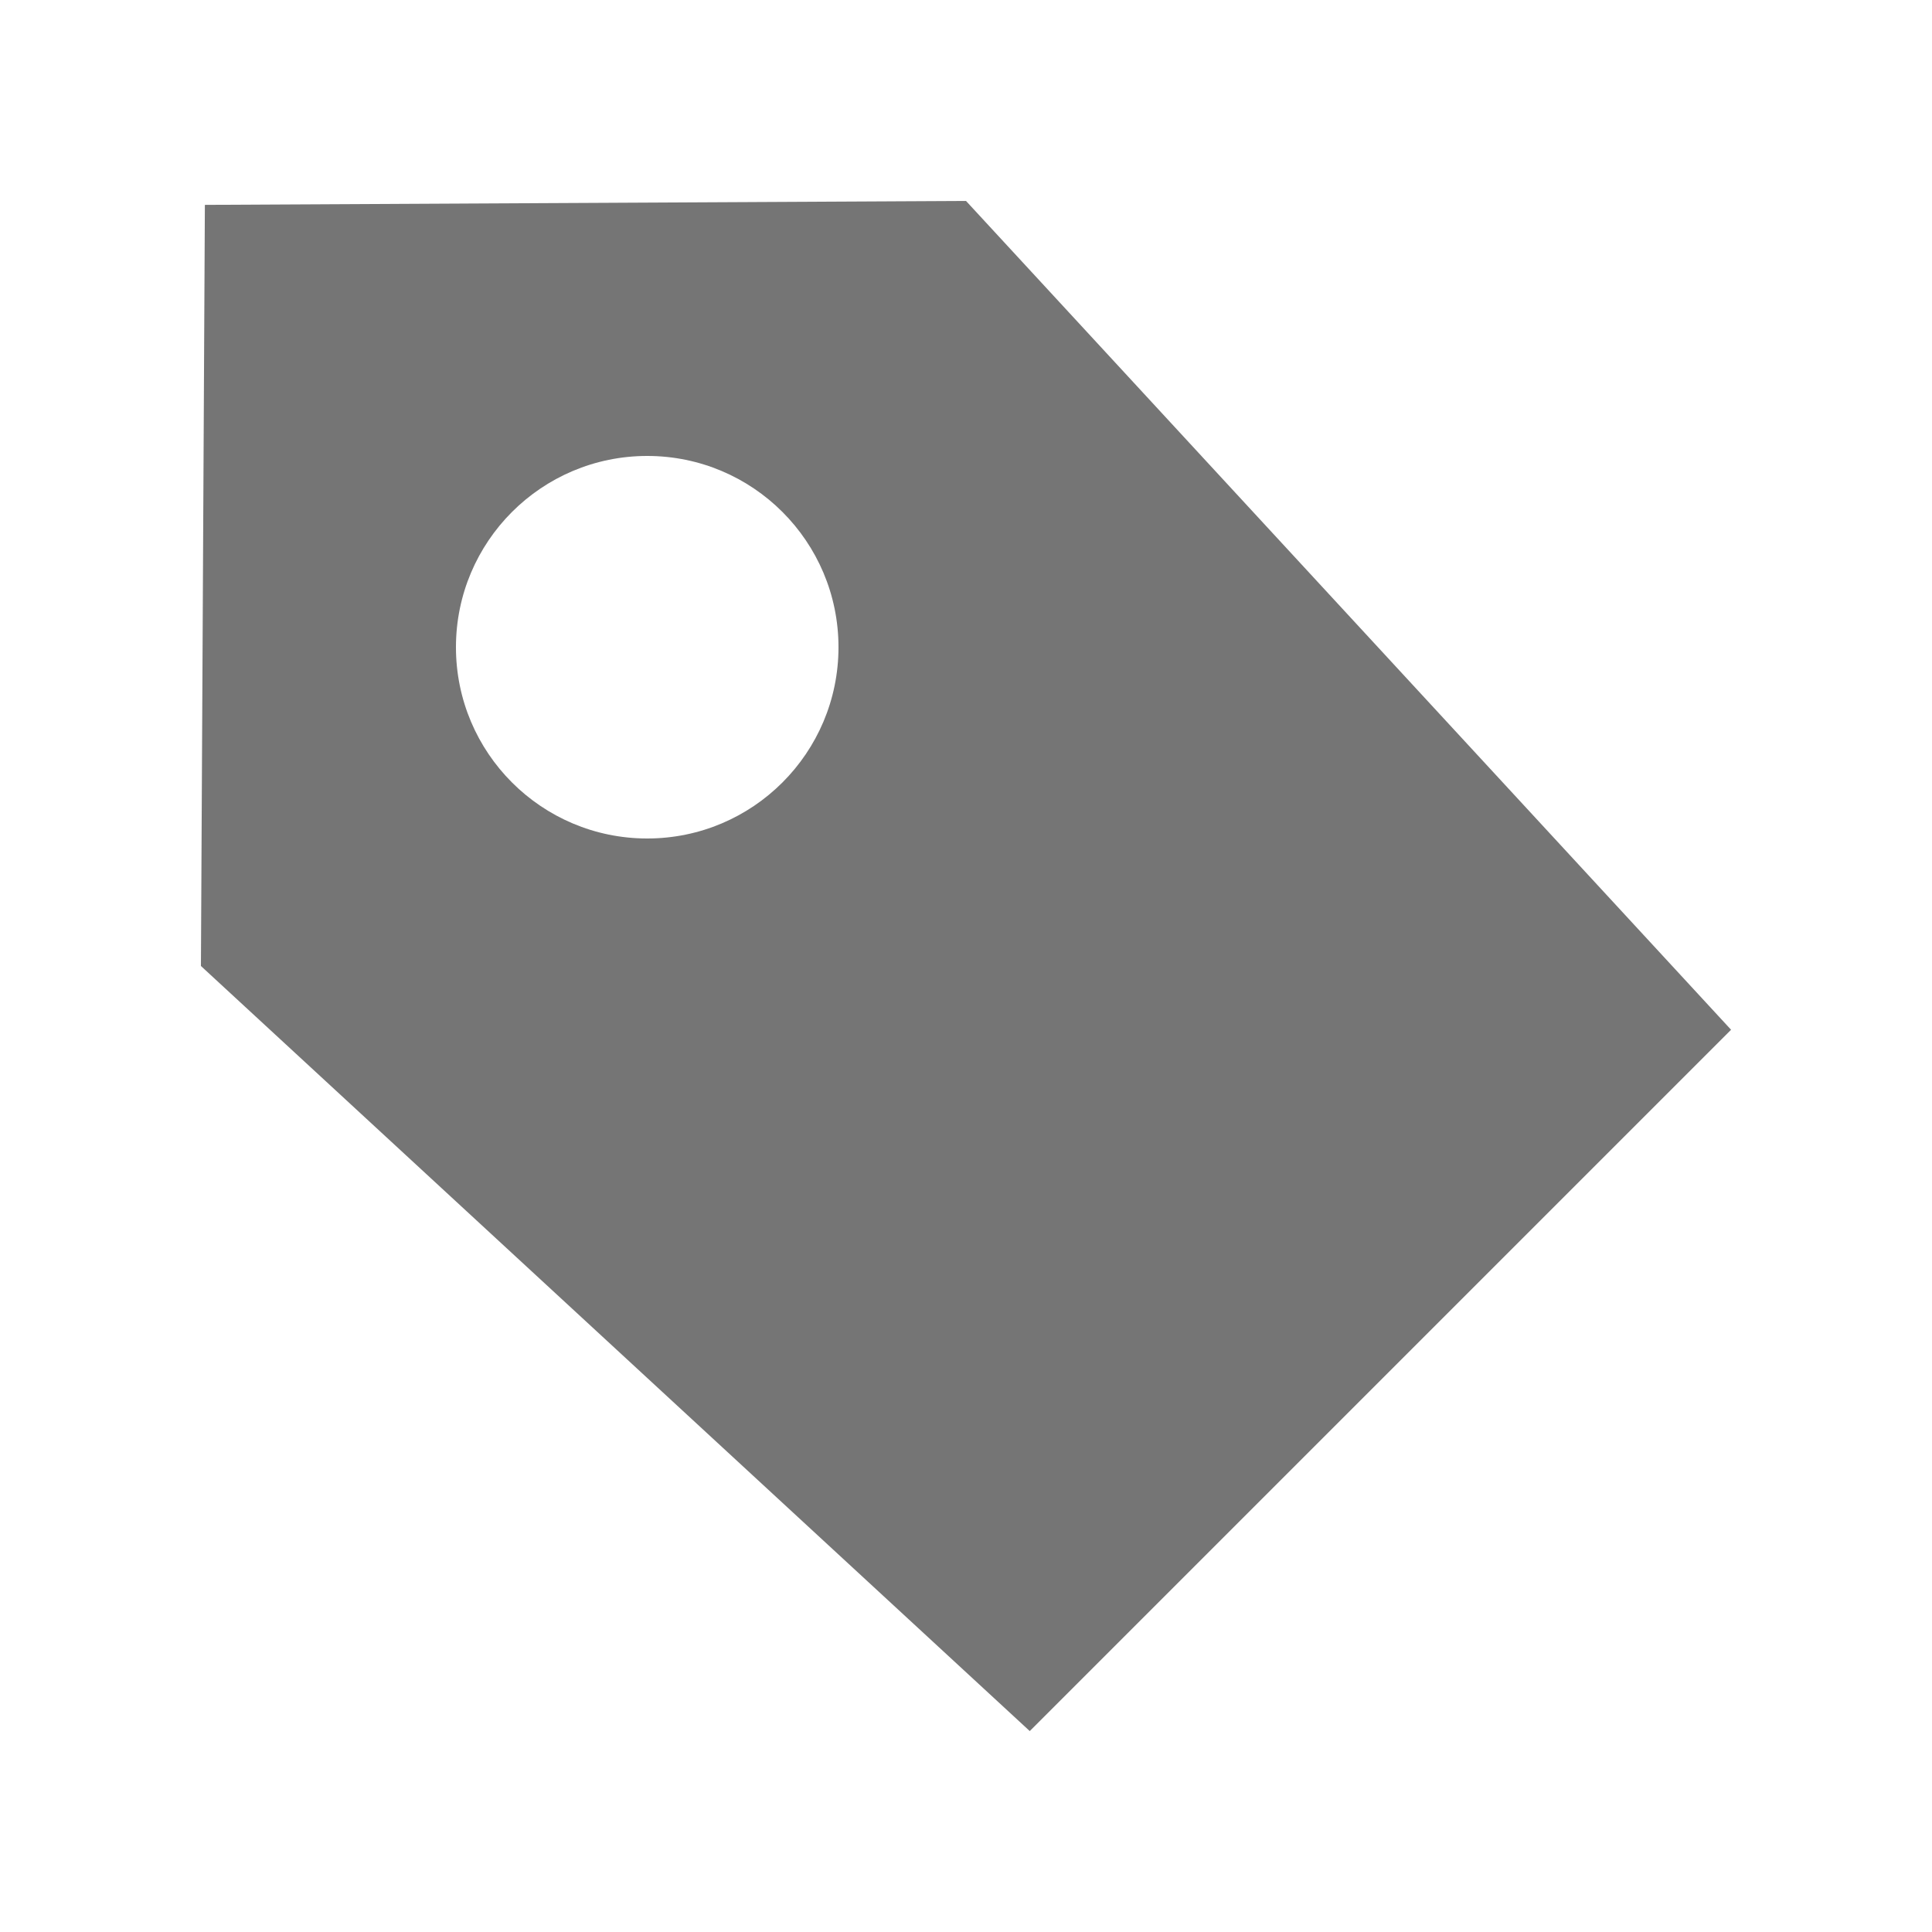
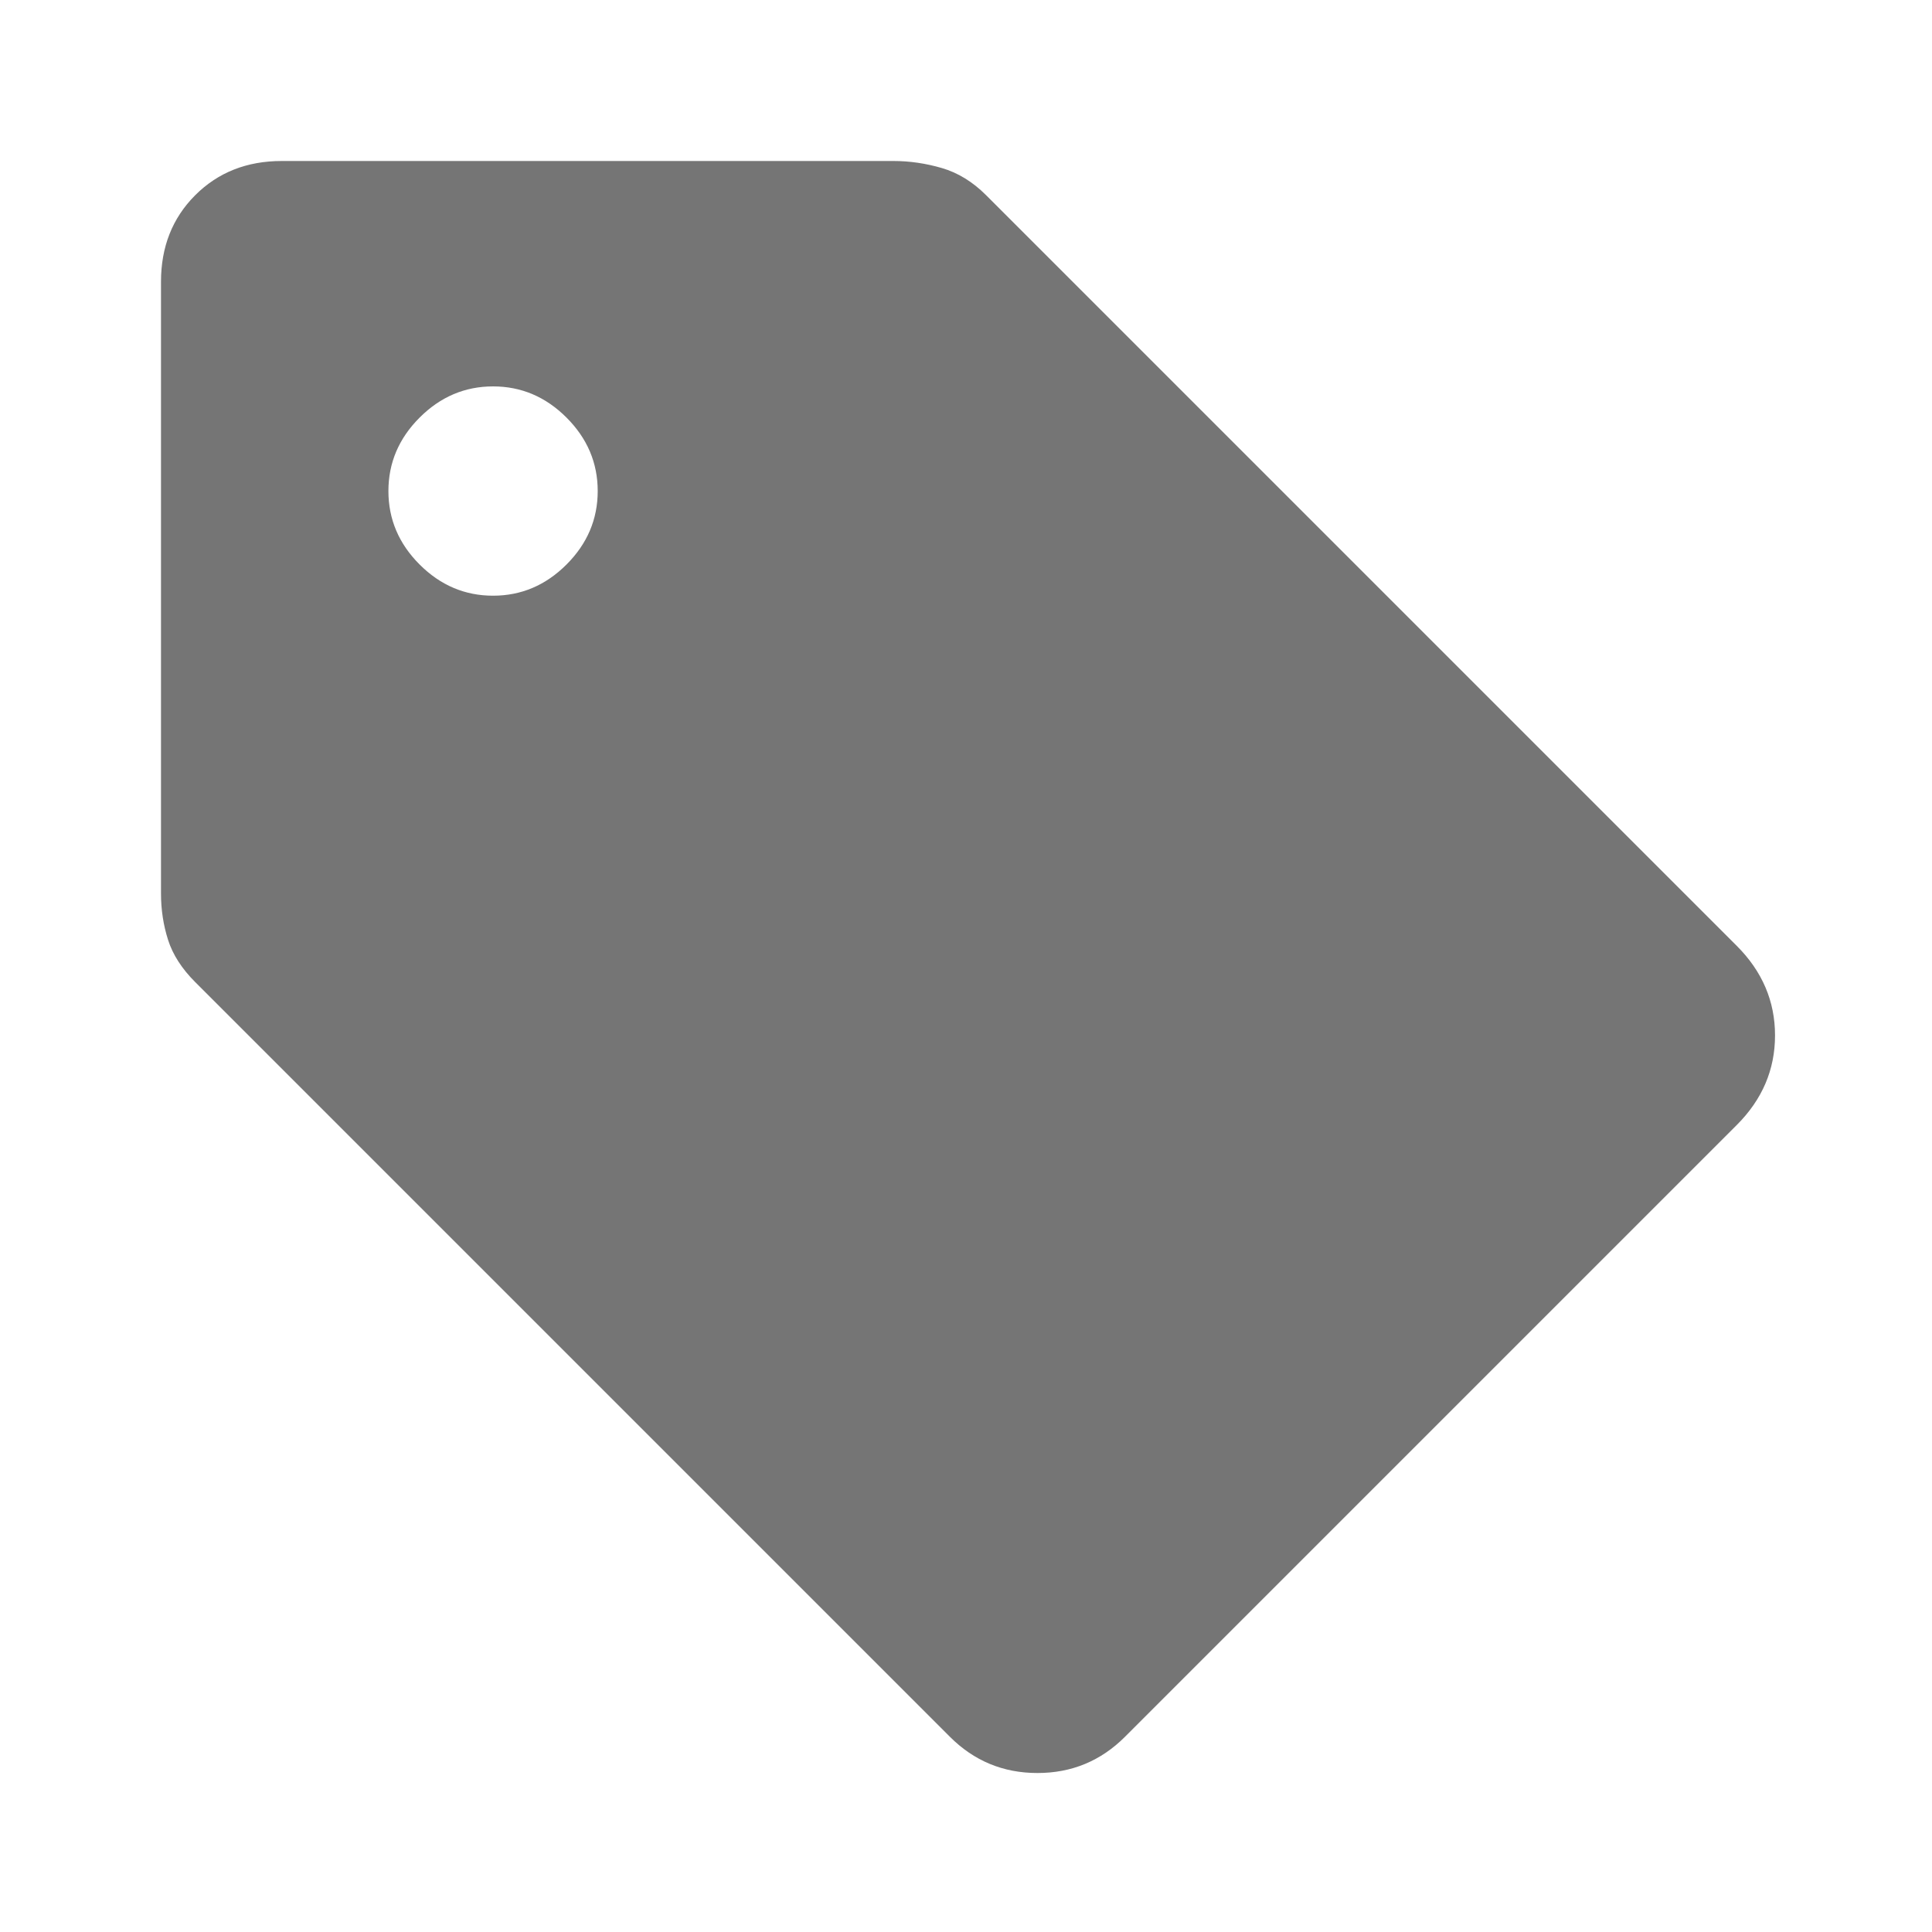
- <svg xmlns="http://www.w3.org/2000/svg" fill="#757575" height="24" viewBox="0 0 24 24" width="24" version="1.1" id="svg4" xml:space="preserve">
-   <path style="fill:#757575;fill-opacity:1;stroke:none;stroke-width:1" d="M 12,2.496 2.545,2.545 2.496,12 12.792,21.504 21.504,12.792 Z M 8.04,5.664 c 1.312,0 2.376,1.064 2.376,2.376 0,1.312 -1.064,2.376 -2.376,2.376 -1.312,0 -2.376,-1.064 -2.376,-2.376 0,-1.312 1.064,-2.376 2.376,-2.376" class="ColorScheme-Text" id="path4838" />
+ <svg xmlns="http://www.w3.org/2000/svg" fill="#757575" height="48" width="48">
+   <path d="M27.95 43.15q-.9.9-2.175.9t-2.175-.9L4.85 24.4q-.5-.5-.675-1.05Q4 22.8 4 22.2V7q0-1.3.85-2.15Q5.7 4 7 4h15.2q.6 0 1.2.175t1.1.675L43.15 23.5q.95.95.95 2.225 0 1.275-.95 2.225ZM12.25 14.8q1.05 0 1.825-.775.775-.775.775-1.825 0-1.05-.775-1.825Q13.3 9.6 12.25 9.6q-1.05 0-1.825.775-.775.775-.775 1.825 0 1.05.775 1.825.775.775 1.825.775Z" />
</svg>
